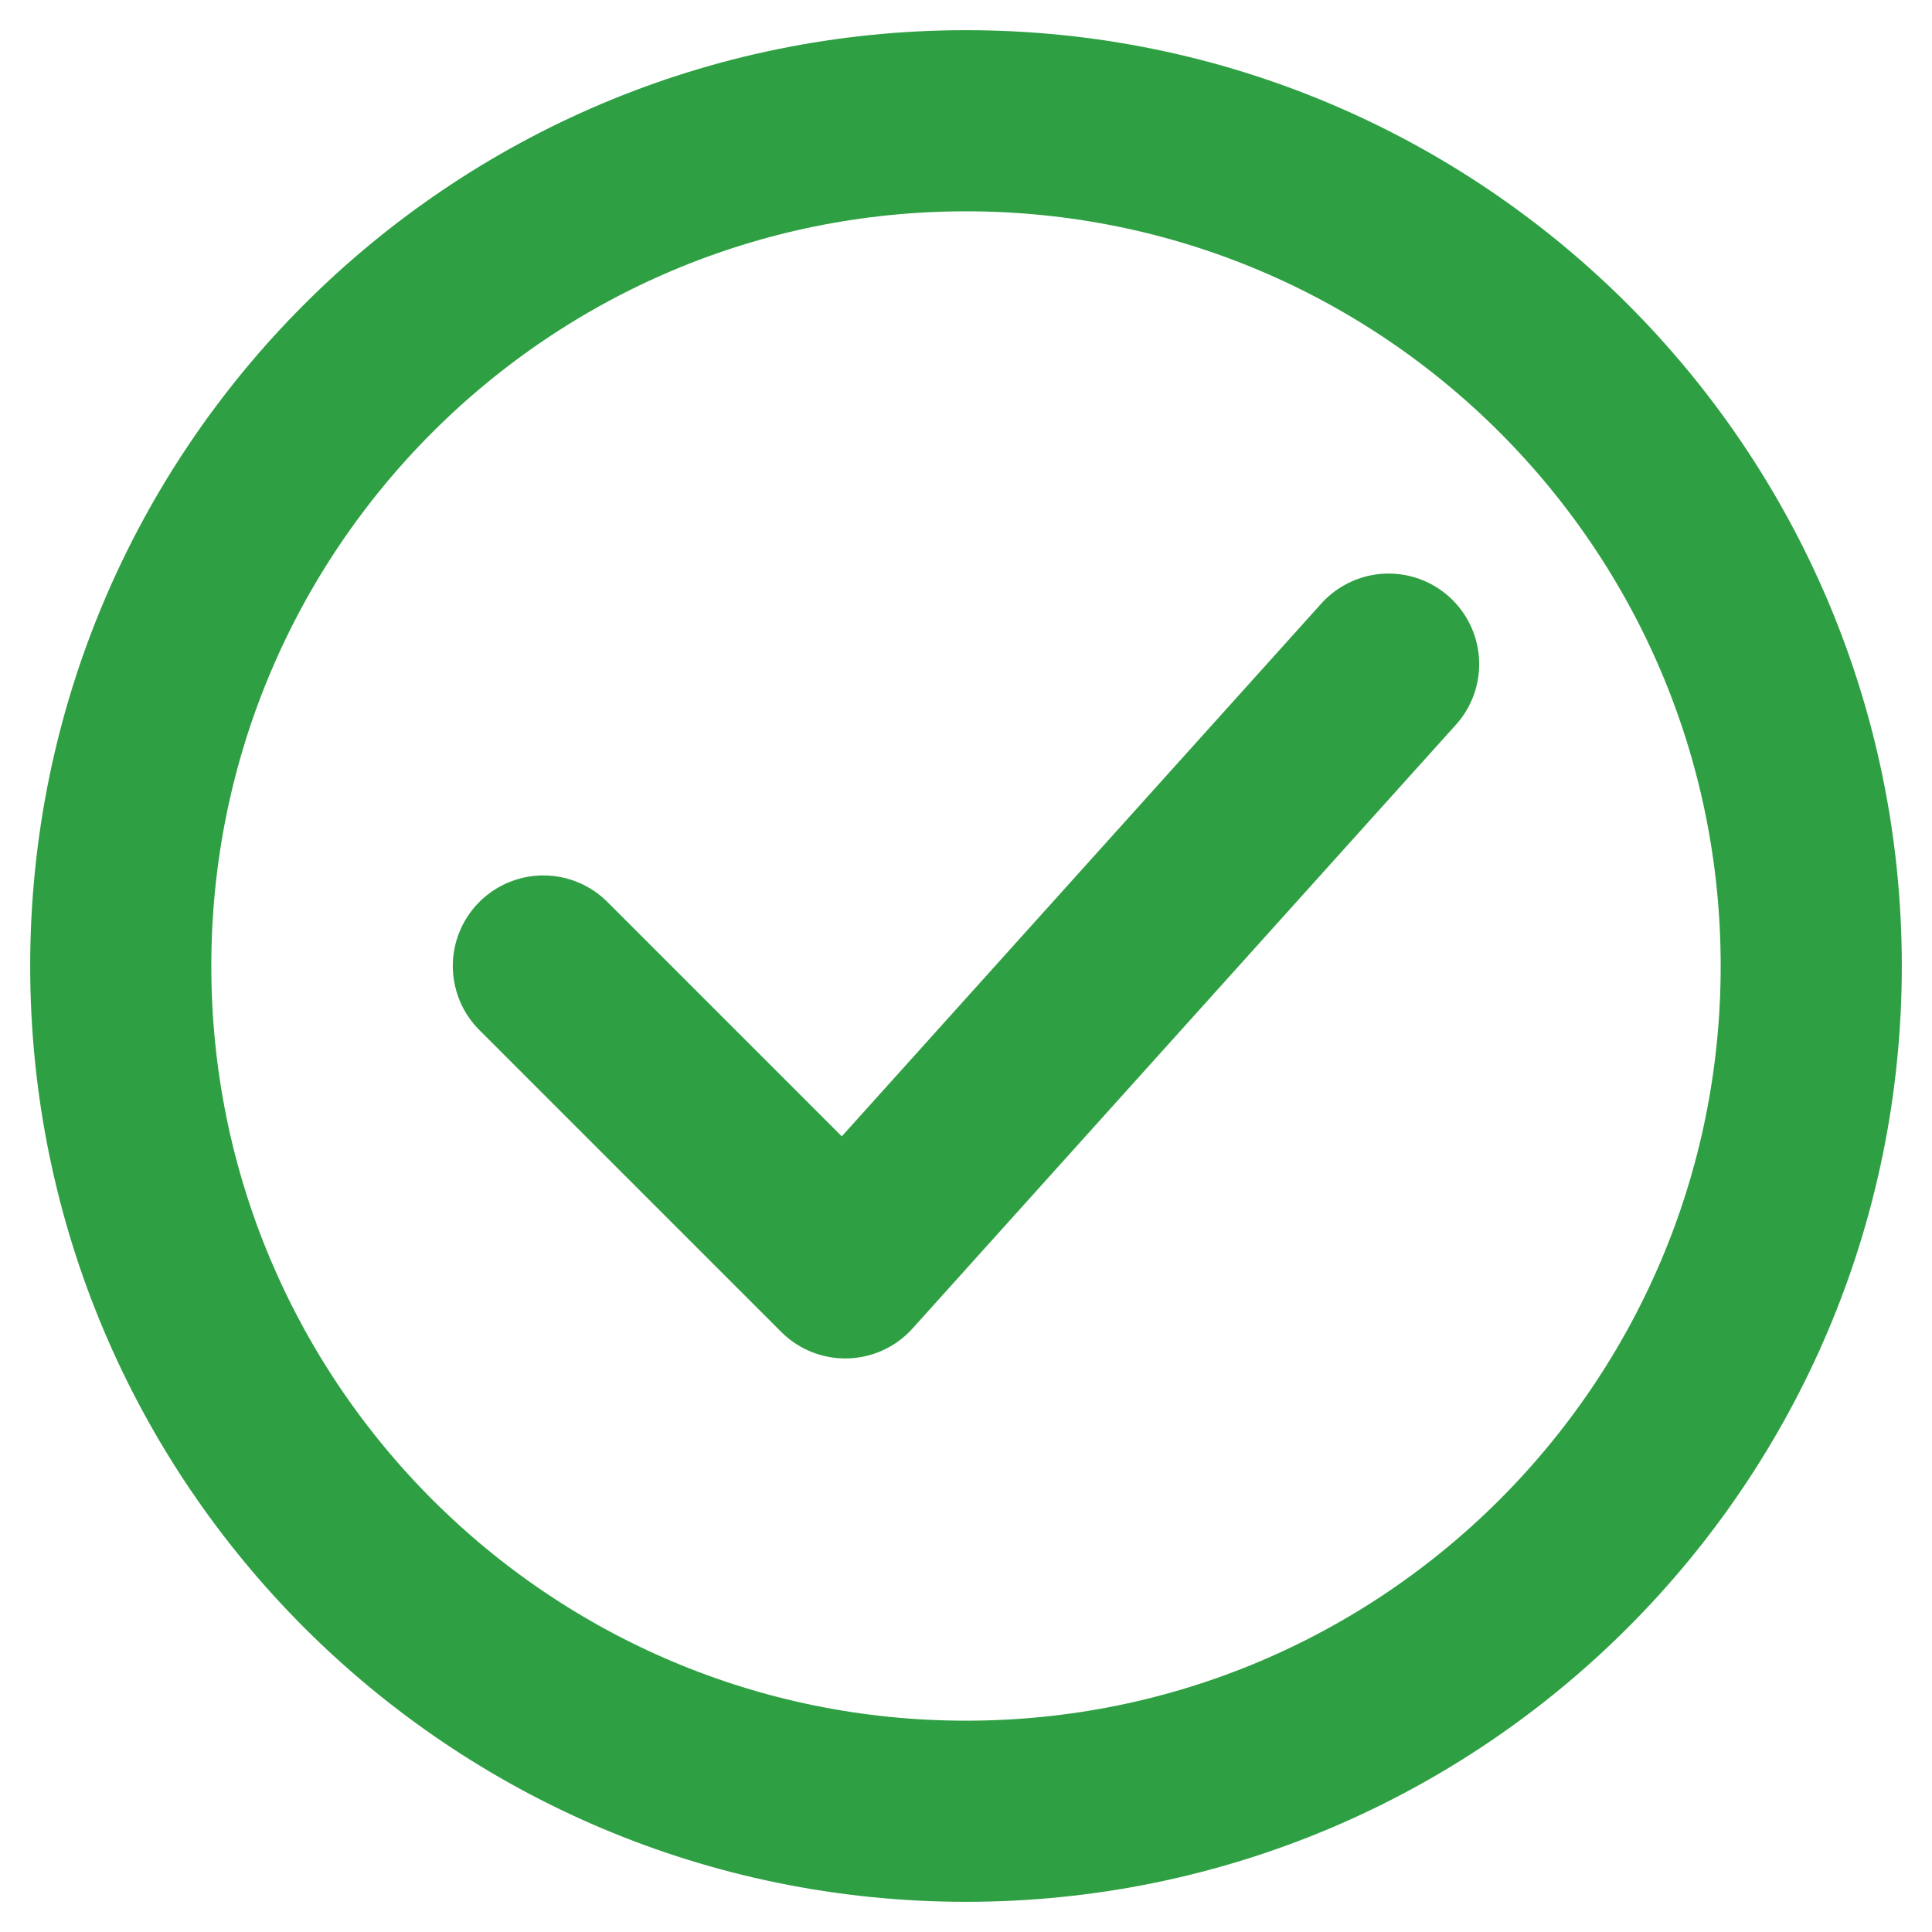
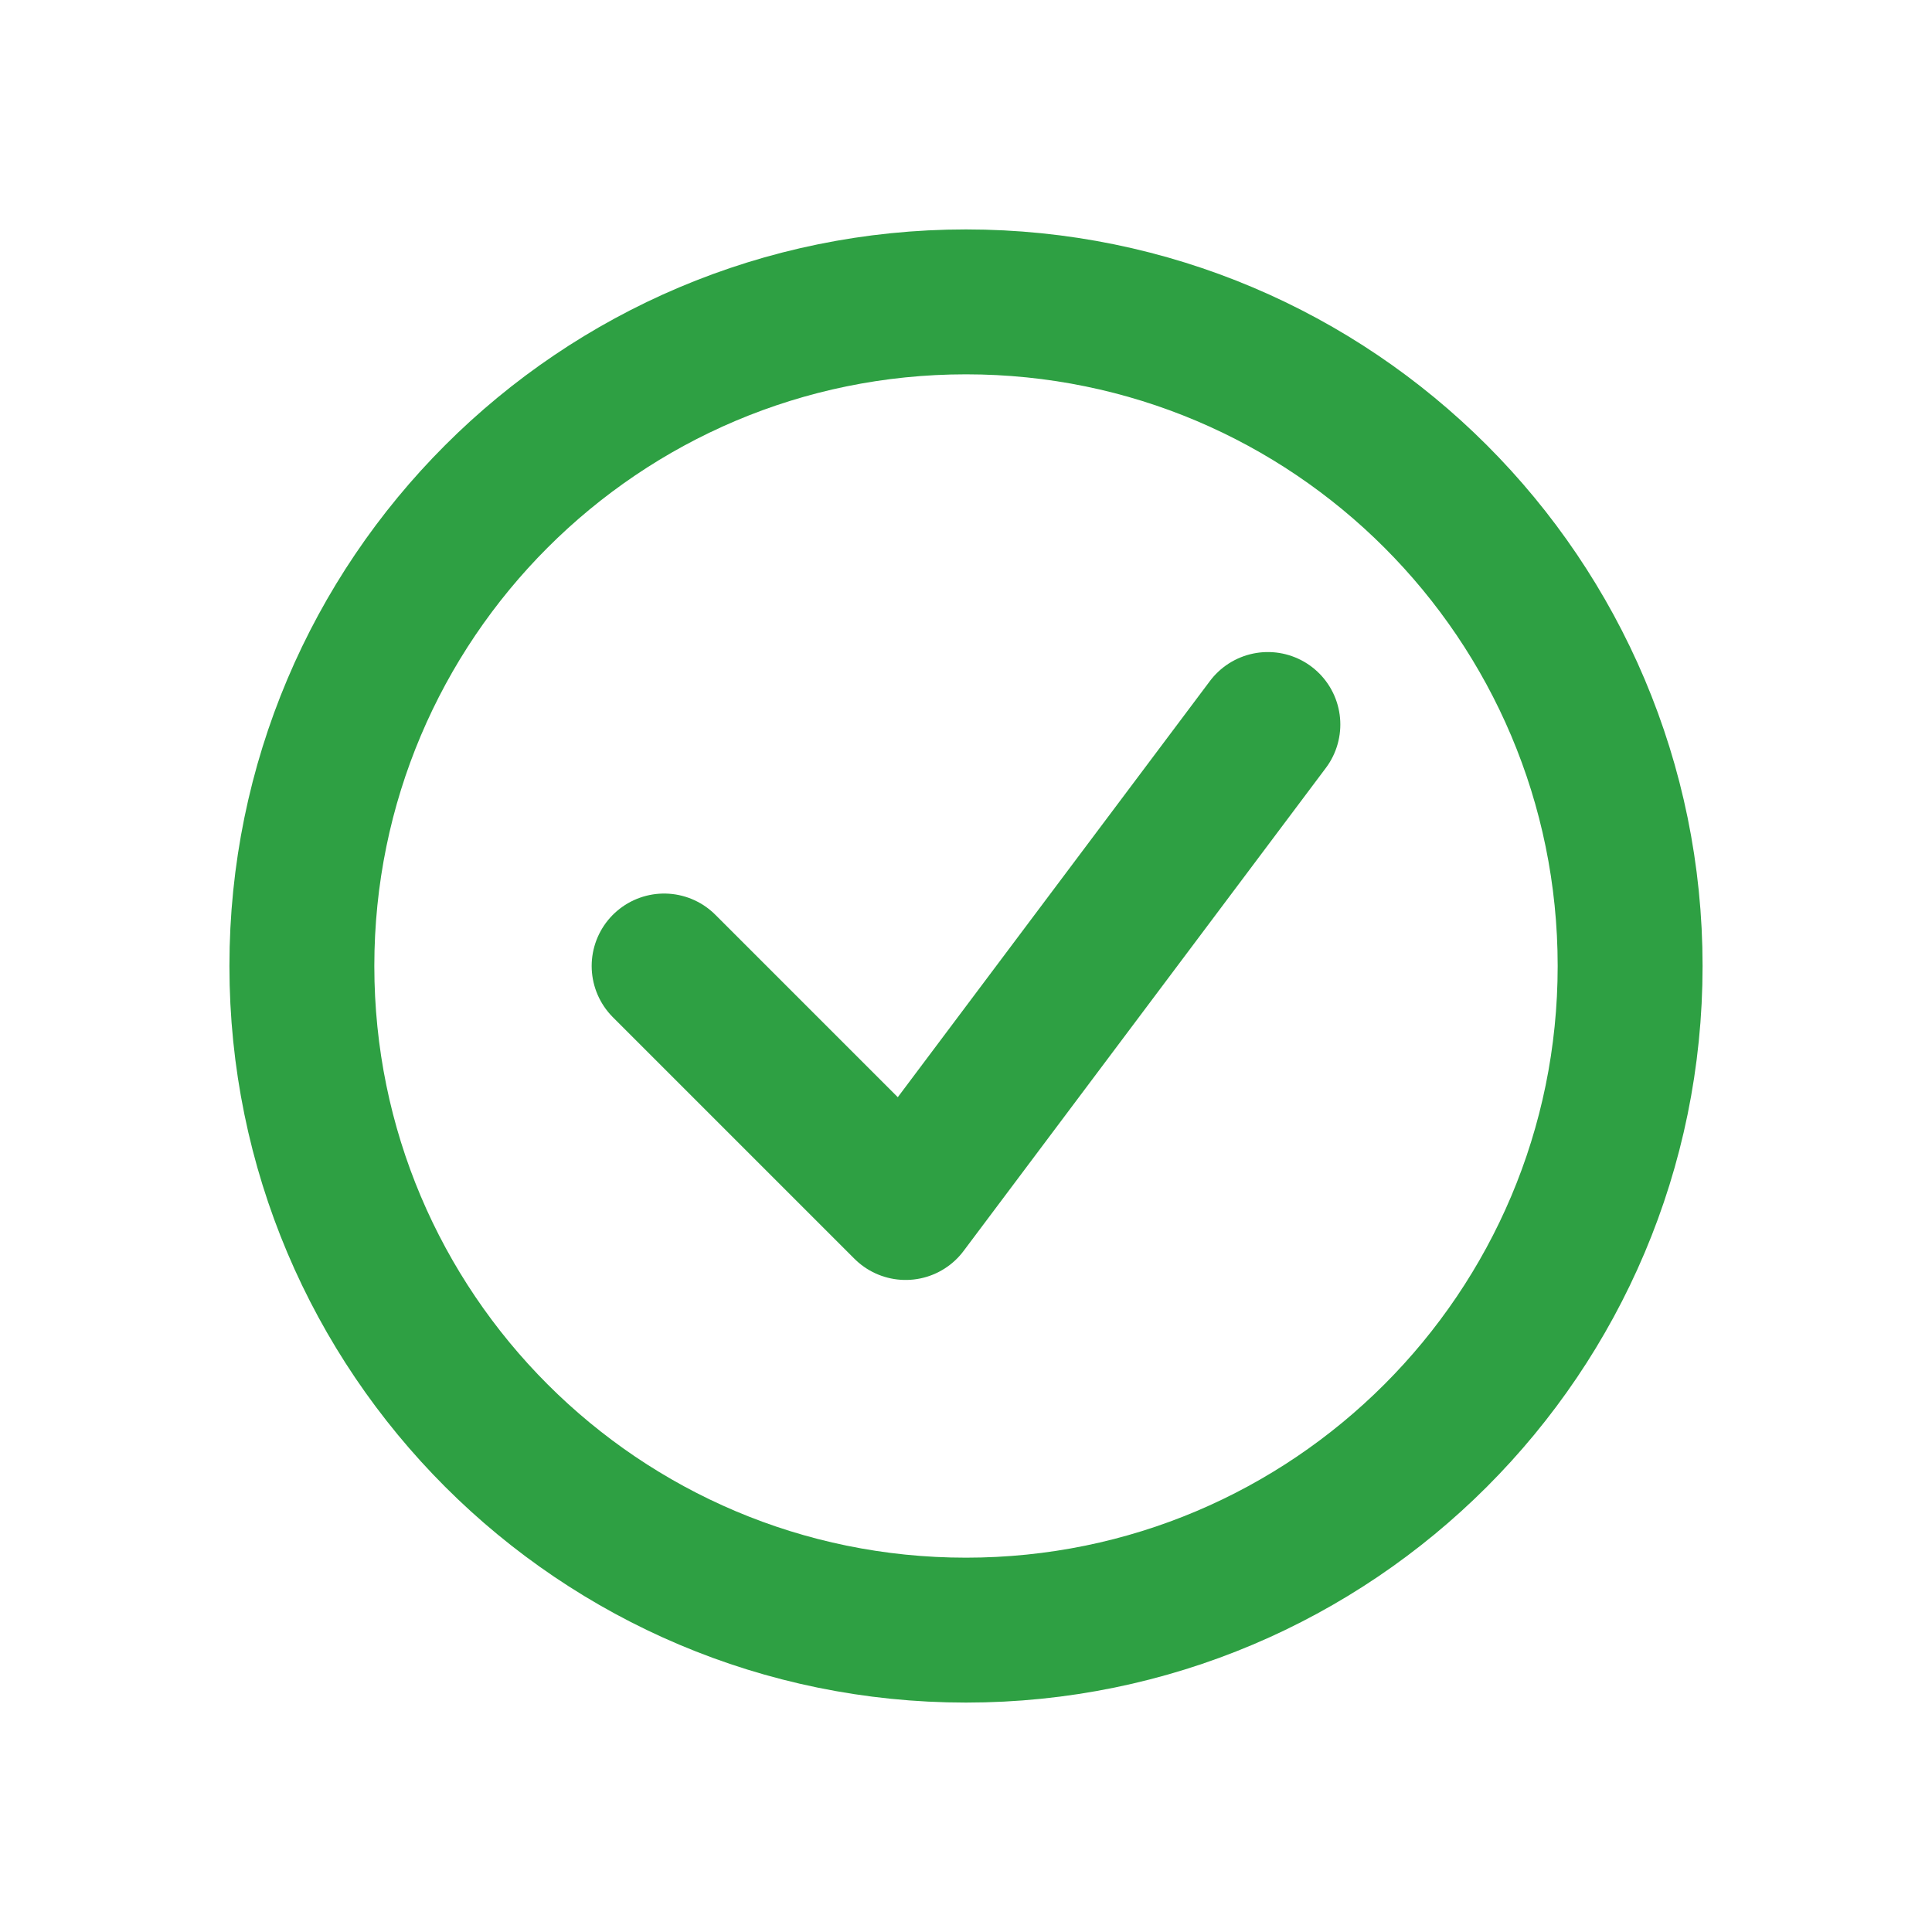
<svg xmlns="http://www.w3.org/2000/svg" viewBox="0 0 16 16">
-   <circle cx="8" cy="8" r="7" fill="none" stroke="#2ea043" stroke-width="1.5" />
-   <polyline points="4.5,8 7,10.5 11.5,5.5" fill="none" stroke="#2ea043" stroke-width="1.5" stroke-linecap="round" stroke-linejoin="round" />
+   <circle cx="8" cy="8" r="5.5" fill="none" stroke="#2ea043" stroke-width="1.2" />
+   <polyline points="5.5,8 7.5,10 10.5,6" fill="none" stroke="#2ea043" stroke-width="1.2" stroke-linecap="round" stroke-linejoin="round" />
</svg>
